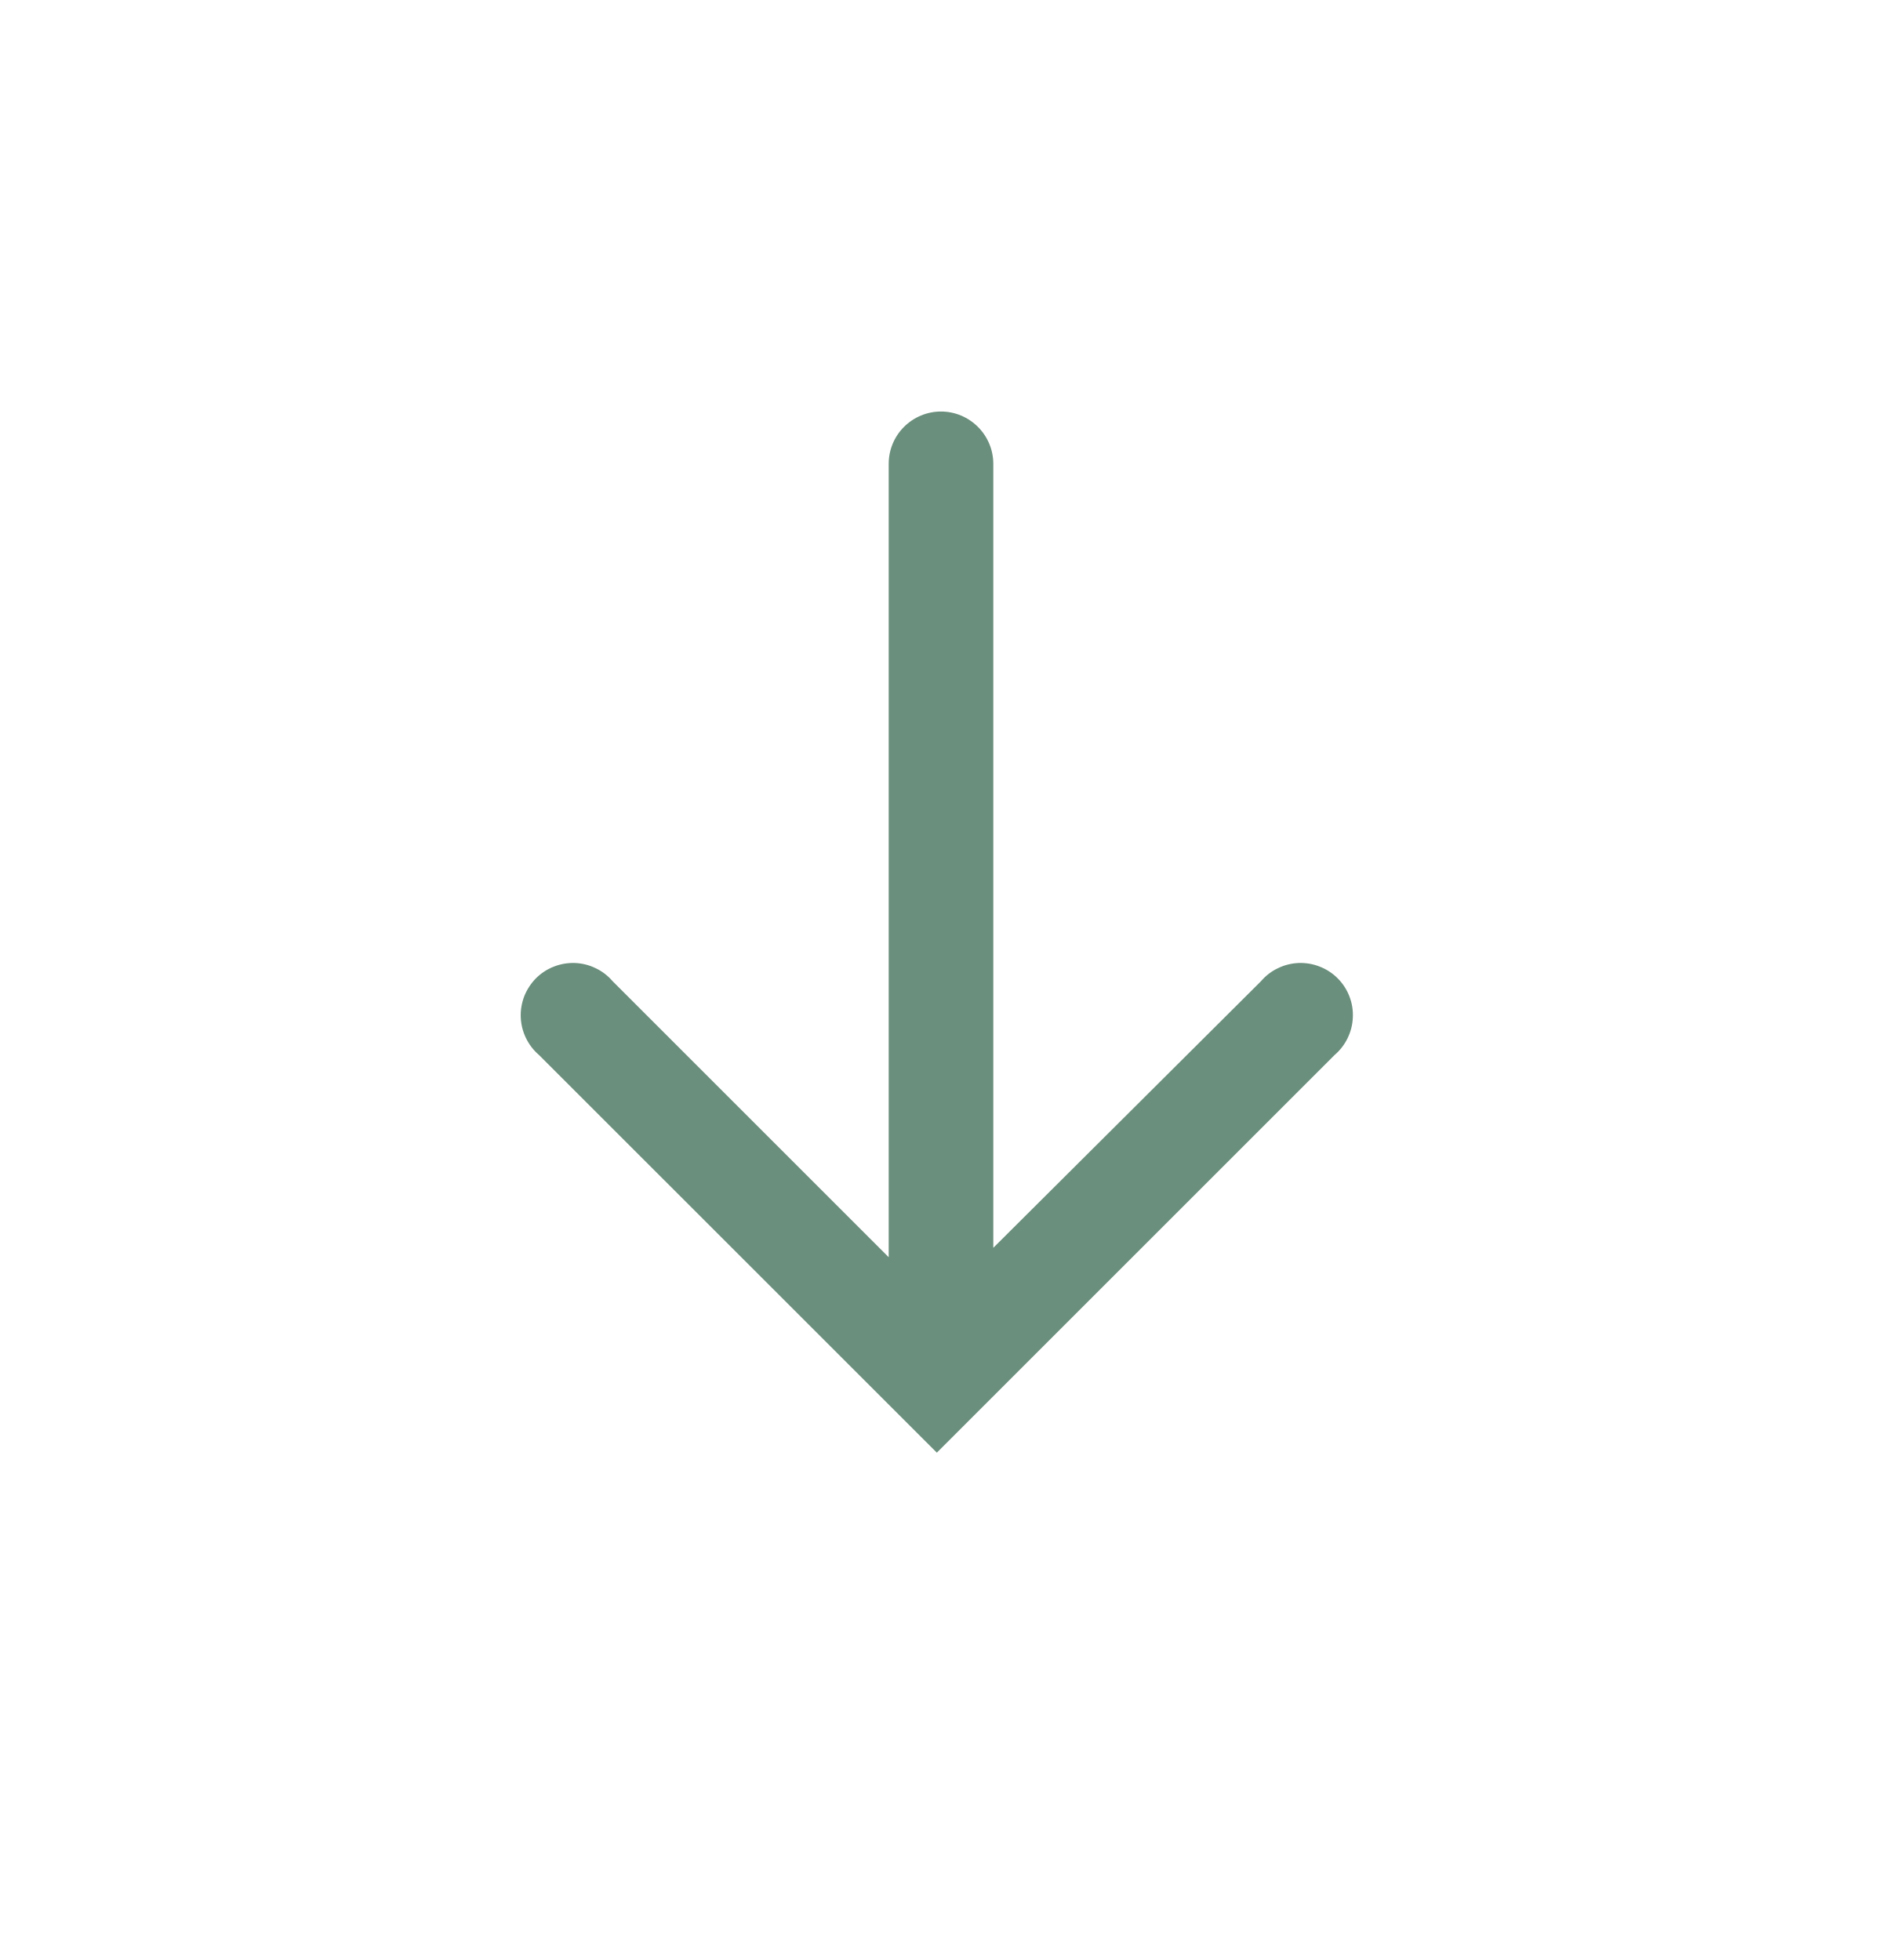
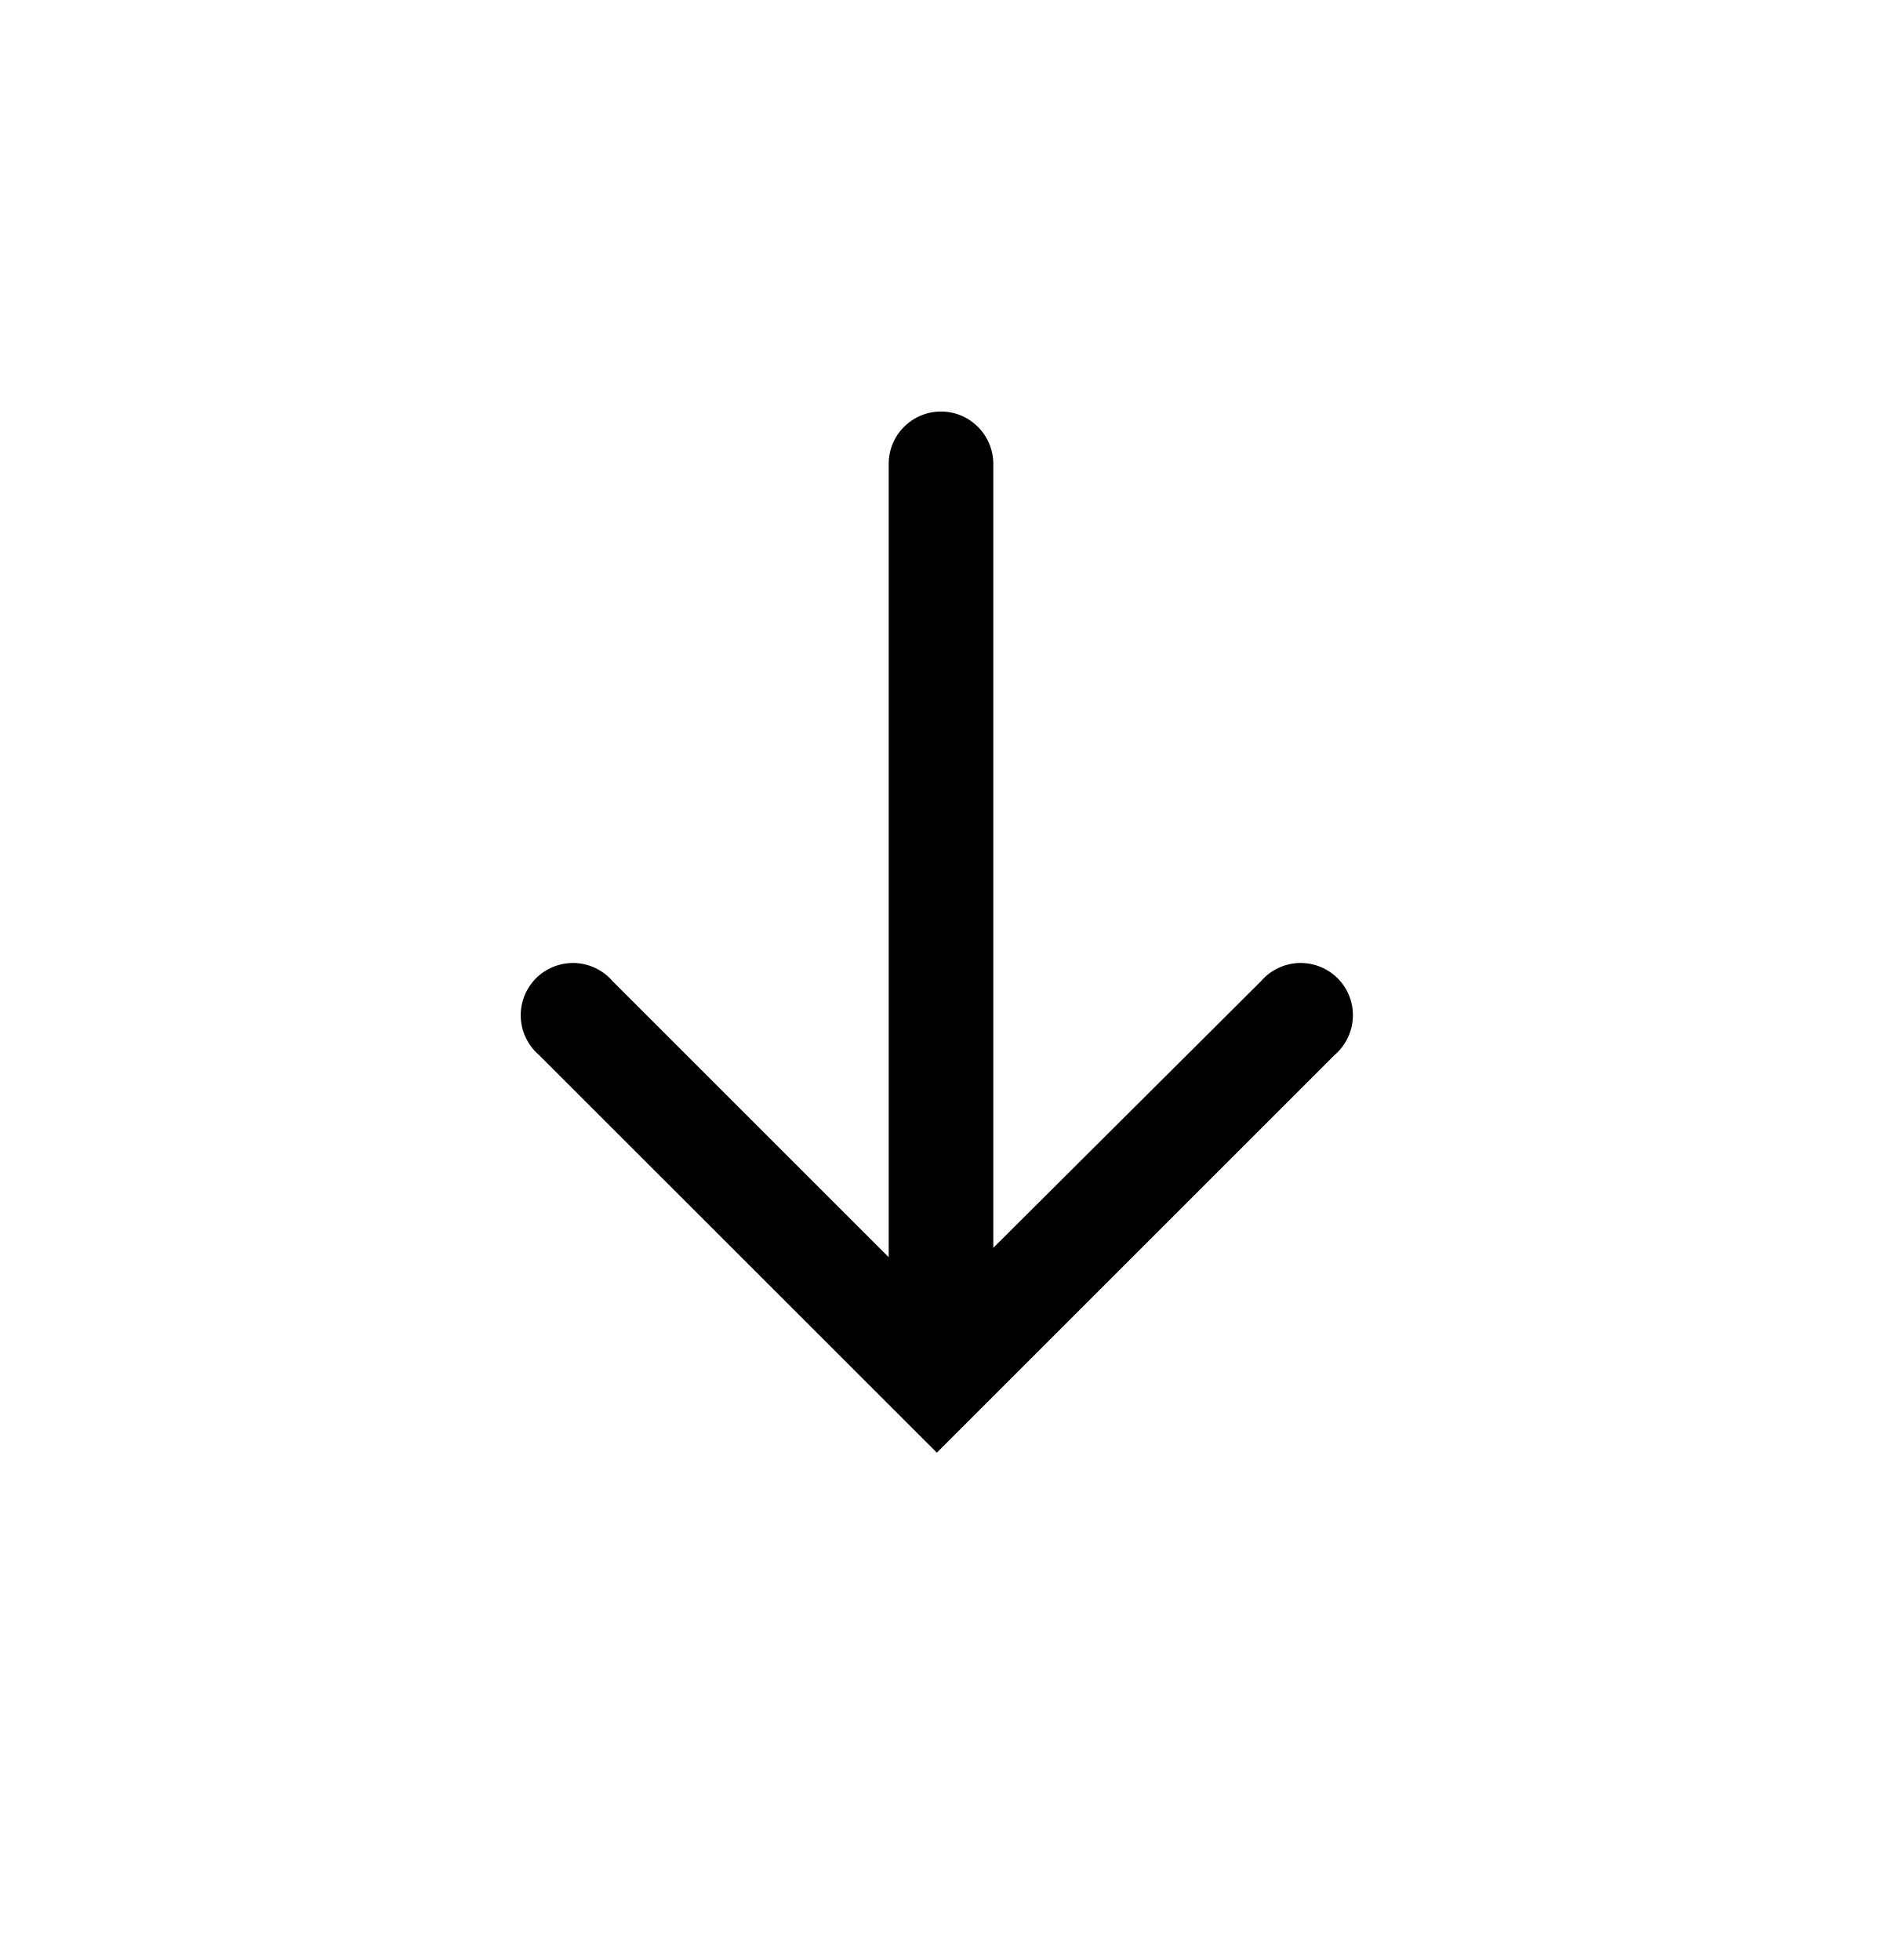
<svg xmlns="http://www.w3.org/2000/svg" width="24" height="25" viewBox="0 0 24 25" fill="none">
-   <path d="M11.947 18.529L17.02 13.456C17.09 13.396 17.146 13.323 17.186 13.24C17.226 13.157 17.249 13.067 17.252 12.975C17.256 12.883 17.241 12.792 17.207 12.706C17.174 12.621 17.123 12.543 17.058 12.478C16.993 12.413 16.915 12.362 16.829 12.329C16.744 12.295 16.652 12.28 16.561 12.283C16.469 12.287 16.379 12.309 16.296 12.35C16.213 12.389 16.14 12.446 16.08 12.516L12.667 15.916L12.667 5.916C12.667 5.739 12.596 5.57 12.471 5.445C12.346 5.32 12.177 5.249 12 5.249C11.823 5.249 11.653 5.32 11.528 5.445C11.403 5.57 11.333 5.739 11.333 5.916L11.333 16.036L7.813 12.516C7.753 12.446 7.68 12.389 7.597 12.35C7.514 12.309 7.424 12.287 7.333 12.283C7.241 12.28 7.149 12.295 7.064 12.329C6.978 12.362 6.9 12.413 6.835 12.478C6.771 12.543 6.72 12.621 6.686 12.706C6.653 12.792 6.637 12.883 6.641 12.975C6.644 13.067 6.667 13.157 6.707 13.24C6.747 13.323 6.803 13.396 6.873 13.456L11.947 18.529Z" fill="#6A8F7C" />
+   <path d="M11.947 18.529L17.02 13.456C17.09 13.396 17.146 13.323 17.186 13.24C17.226 13.157 17.249 13.067 17.252 12.975C17.256 12.883 17.241 12.792 17.207 12.706C17.174 12.621 17.123 12.543 17.058 12.478C16.993 12.413 16.915 12.362 16.829 12.329C16.744 12.295 16.652 12.28 16.561 12.283C16.469 12.287 16.379 12.309 16.296 12.35C16.213 12.389 16.14 12.446 16.08 12.516L12.667 15.916L12.667 5.916C12.667 5.739 12.596 5.57 12.471 5.445C12.346 5.32 12.177 5.249 12 5.249C11.823 5.249 11.653 5.32 11.528 5.445C11.403 5.57 11.333 5.739 11.333 5.916L11.333 16.036L7.813 12.516C7.753 12.446 7.68 12.389 7.597 12.35C7.514 12.309 7.424 12.287 7.333 12.283C7.241 12.28 7.149 12.295 7.064 12.329C6.978 12.362 6.9 12.413 6.835 12.478C6.771 12.543 6.72 12.621 6.686 12.706C6.653 12.792 6.637 12.883 6.641 12.975C6.644 13.067 6.667 13.157 6.707 13.24C6.747 13.323 6.803 13.396 6.873 13.456L11.947 18.529Z" fill="currentColor" />
</svg>
